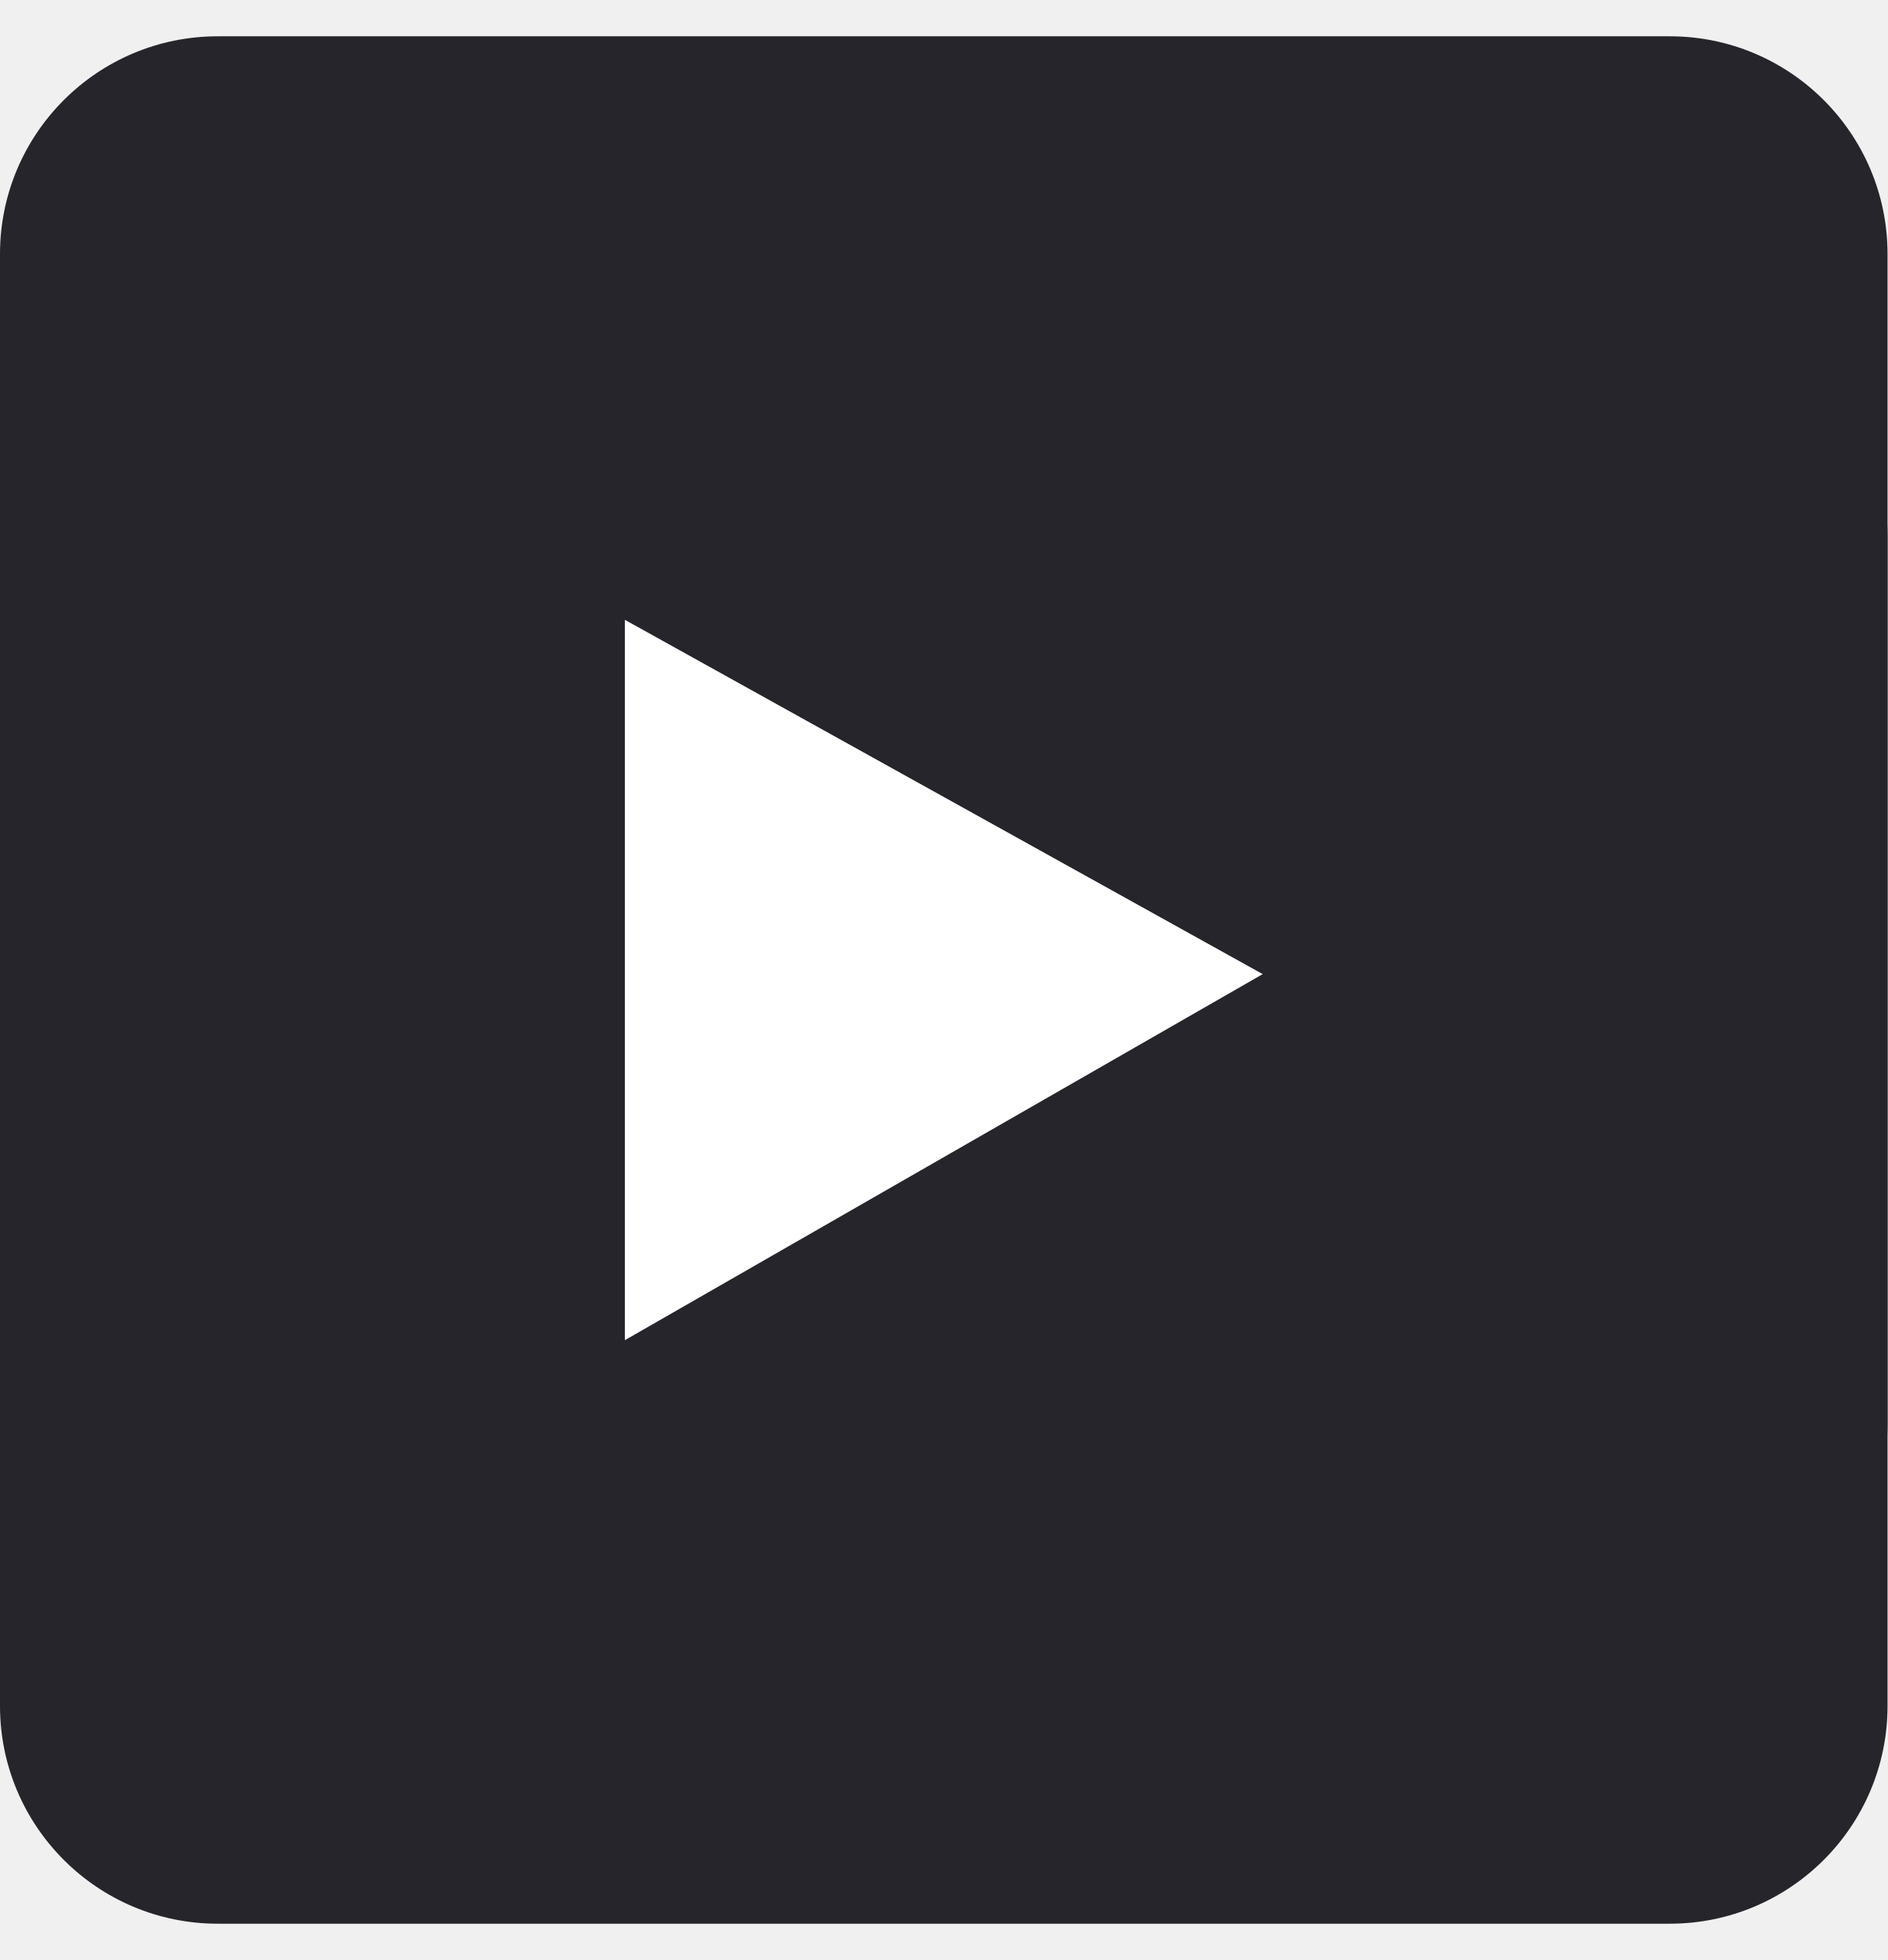
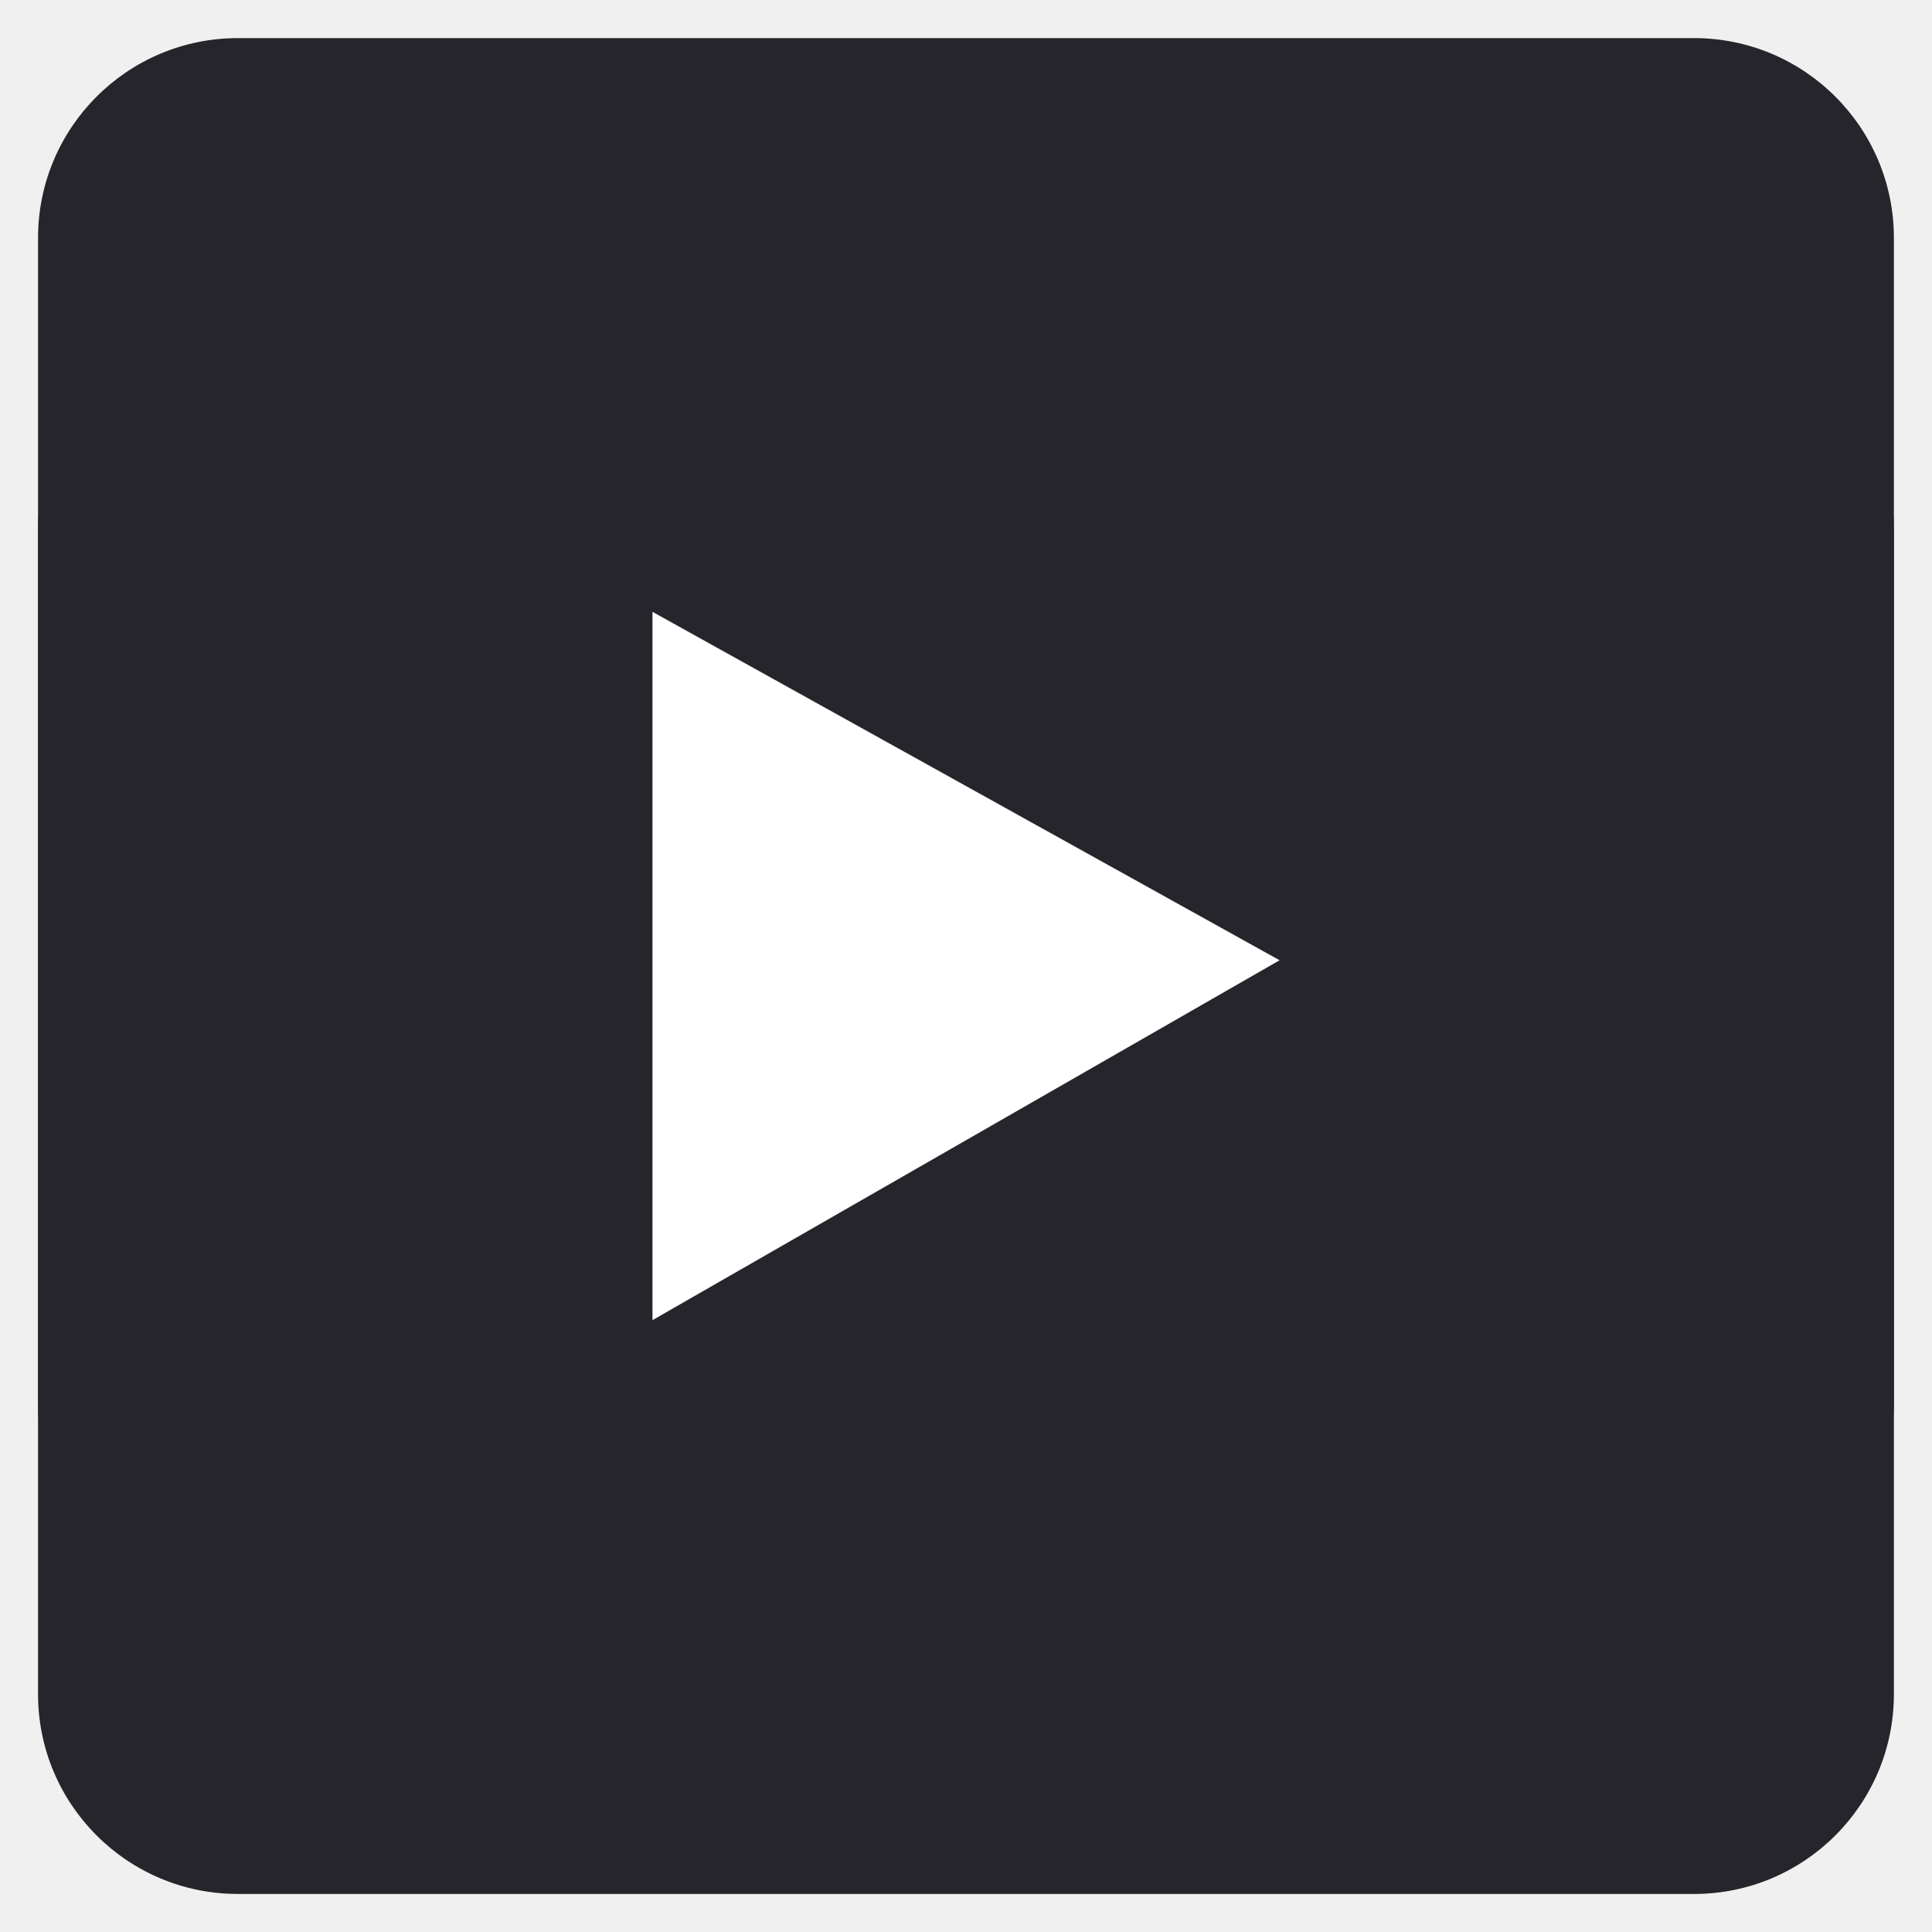
- <svg xmlns="http://www.w3.org/2000/svg" width="26" height="27" viewBox="0 0 26 27" fill="none">
-   <path d="M22.191 3.598H3.809C1.709 3.598 0 5.306 0 7.406V19.594C0 21.694 1.709 23.402 3.809 23.402H22.191C24.291 23.402 26 21.694 26 19.594V7.406C26 5.306 24.291 3.598 22.191 3.598ZM9.191 18.752V8.397L18.357 13.489L9.191 18.752Z" fill="#25252B" />
-   <rect y="0.5" width="26" height="26" rx="3" fill="#25252B" />
-   <path d="M8.607 8.538V18.462L17.393 13.419L8.607 8.538Z" fill="white" />
+ <svg xmlns="http://www.w3.org/2000/svg" width="29" height="29" viewBox="0 0 29 29" fill="none">
+   <path d="M24.348 3.89H4.652C2.402 3.89 0.571 5.721 0.571 7.971V21.029C0.571 23.279 2.402 25.11 4.652 25.11H24.348C26.598 25.11 28.428 23.279 28.428 21.029V7.971C28.428 5.721 26.598 3.89 24.348 3.89ZM10.419 20.127V9.033L20.24 14.488L10.419 20.127Z" fill="#25252B" />
+   <rect x="0.571" y="0.572" width="27.857" height="27.857" rx="3" fill="#25252B" />
+   <path d="M9.794 9.184V19.816L19.207 14.414L9.794 9.184Z" fill="white" />
</svg>
